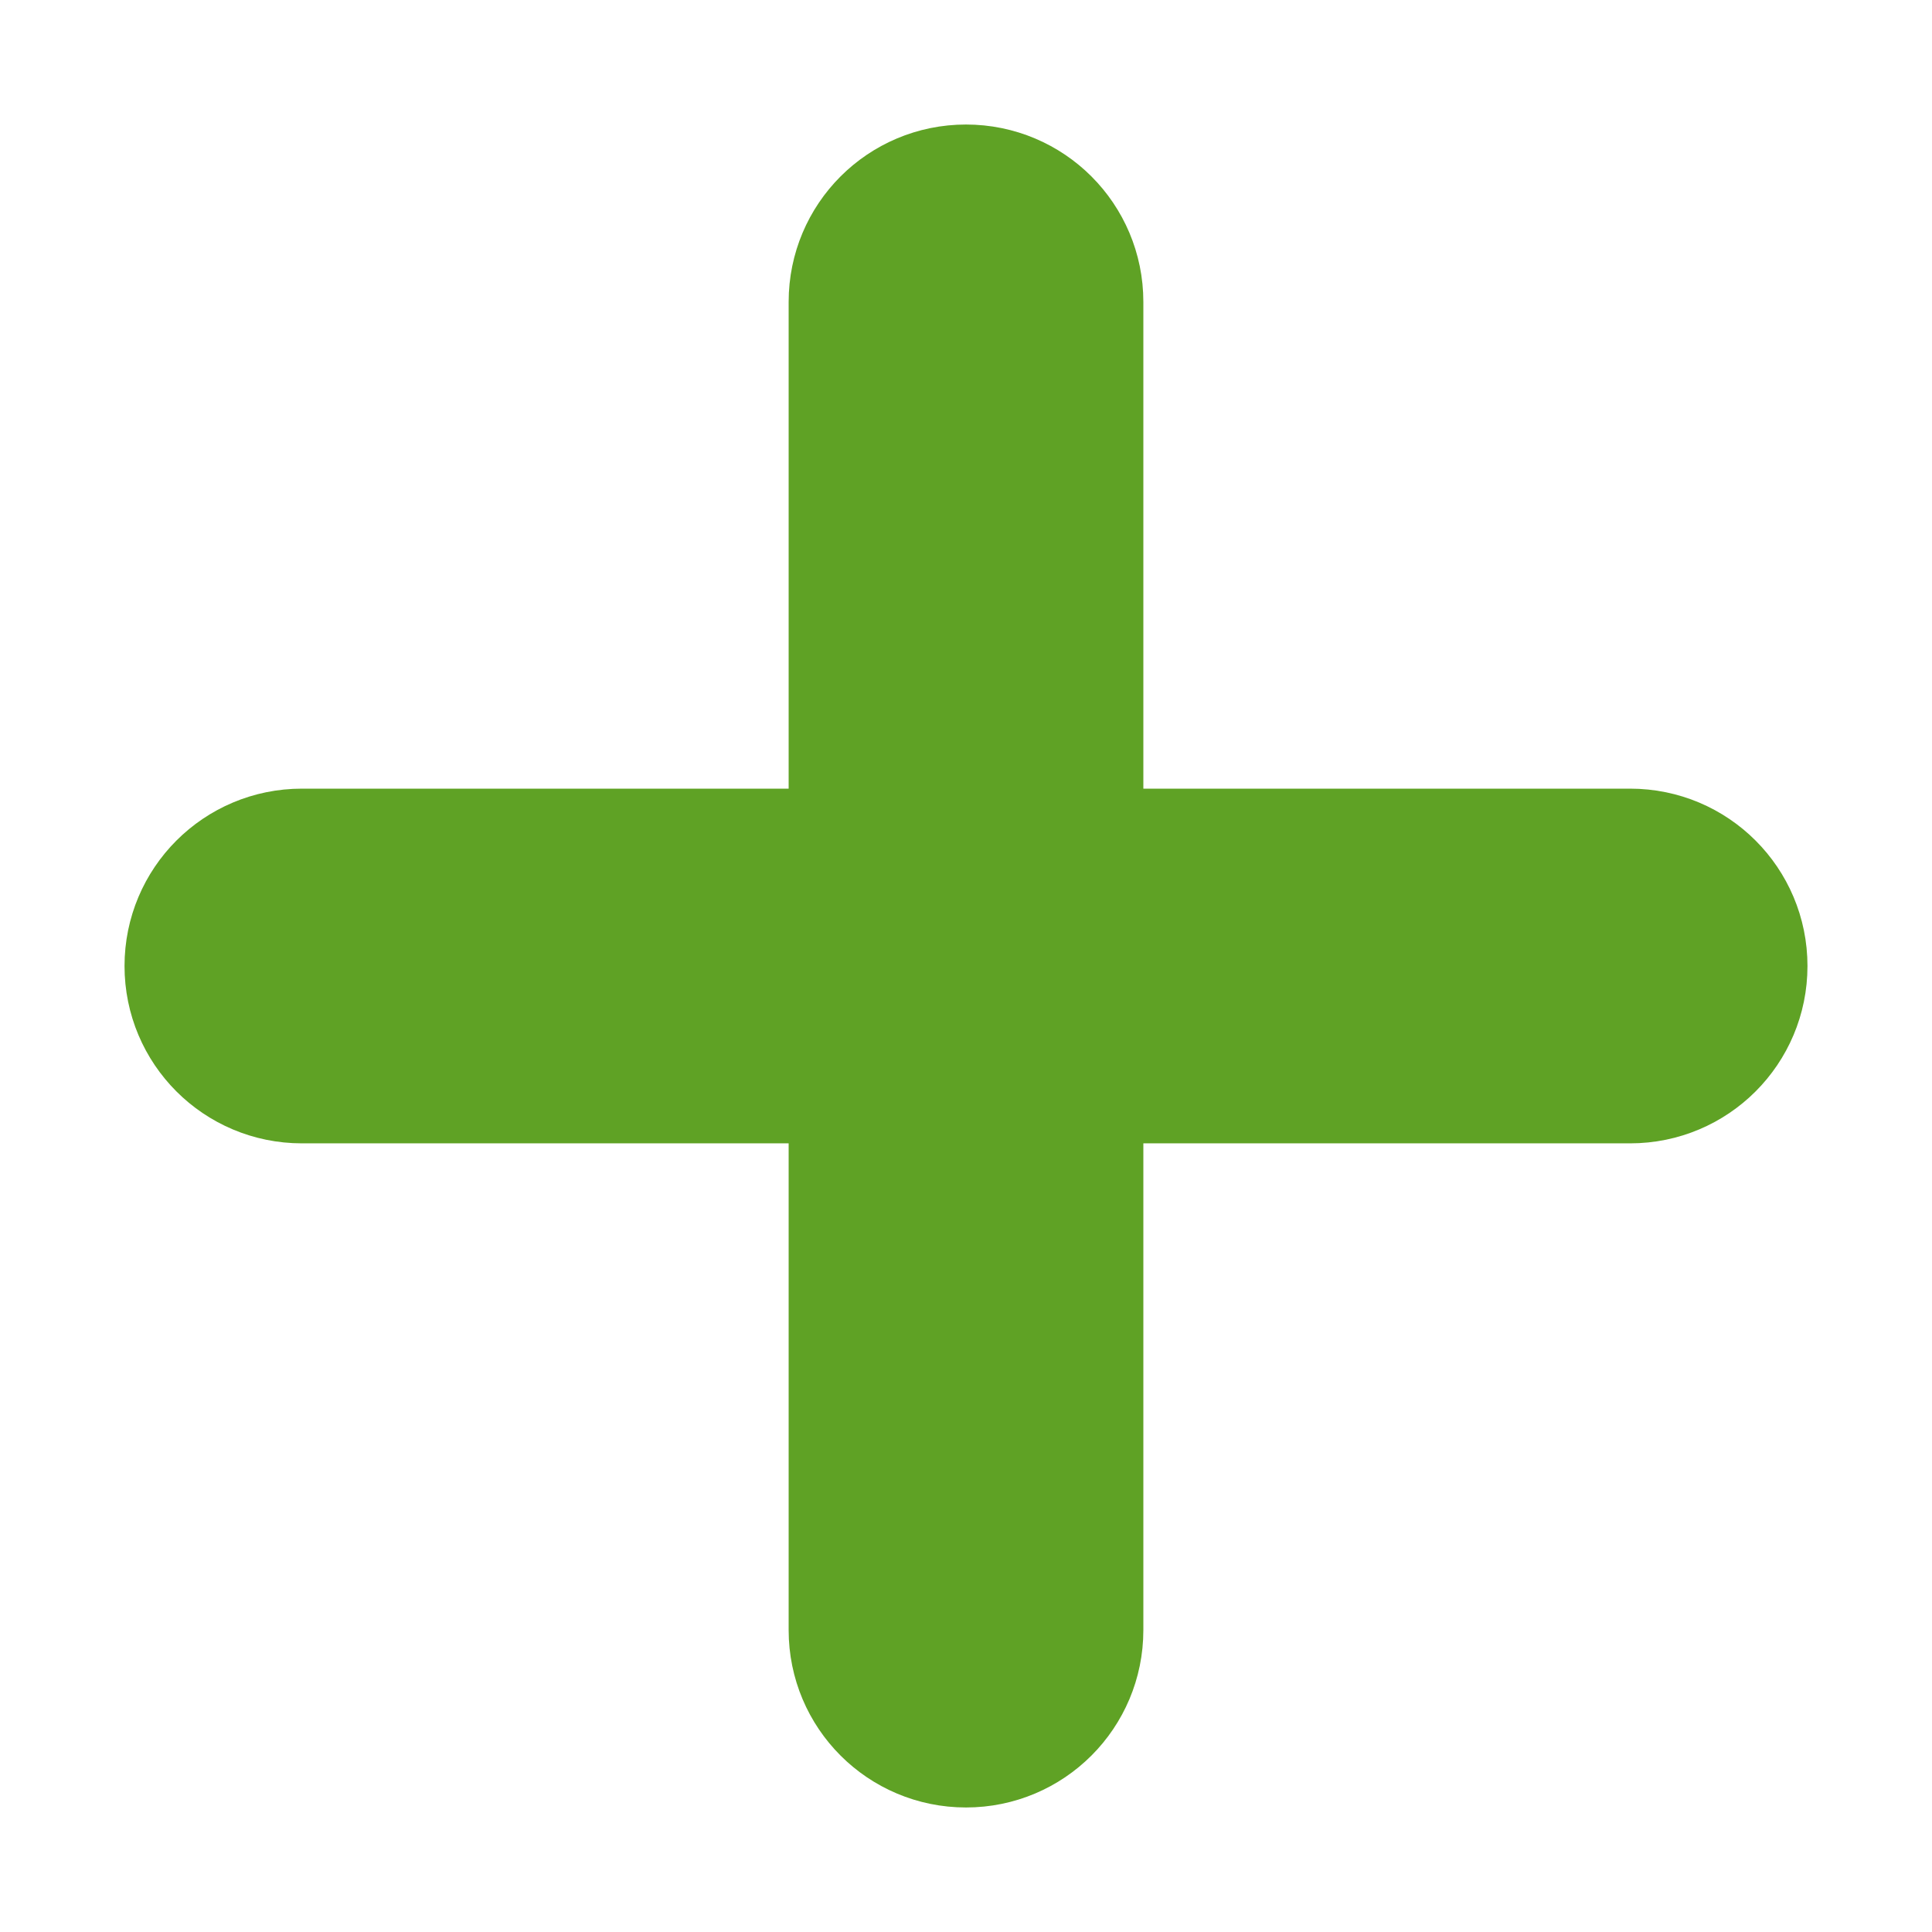
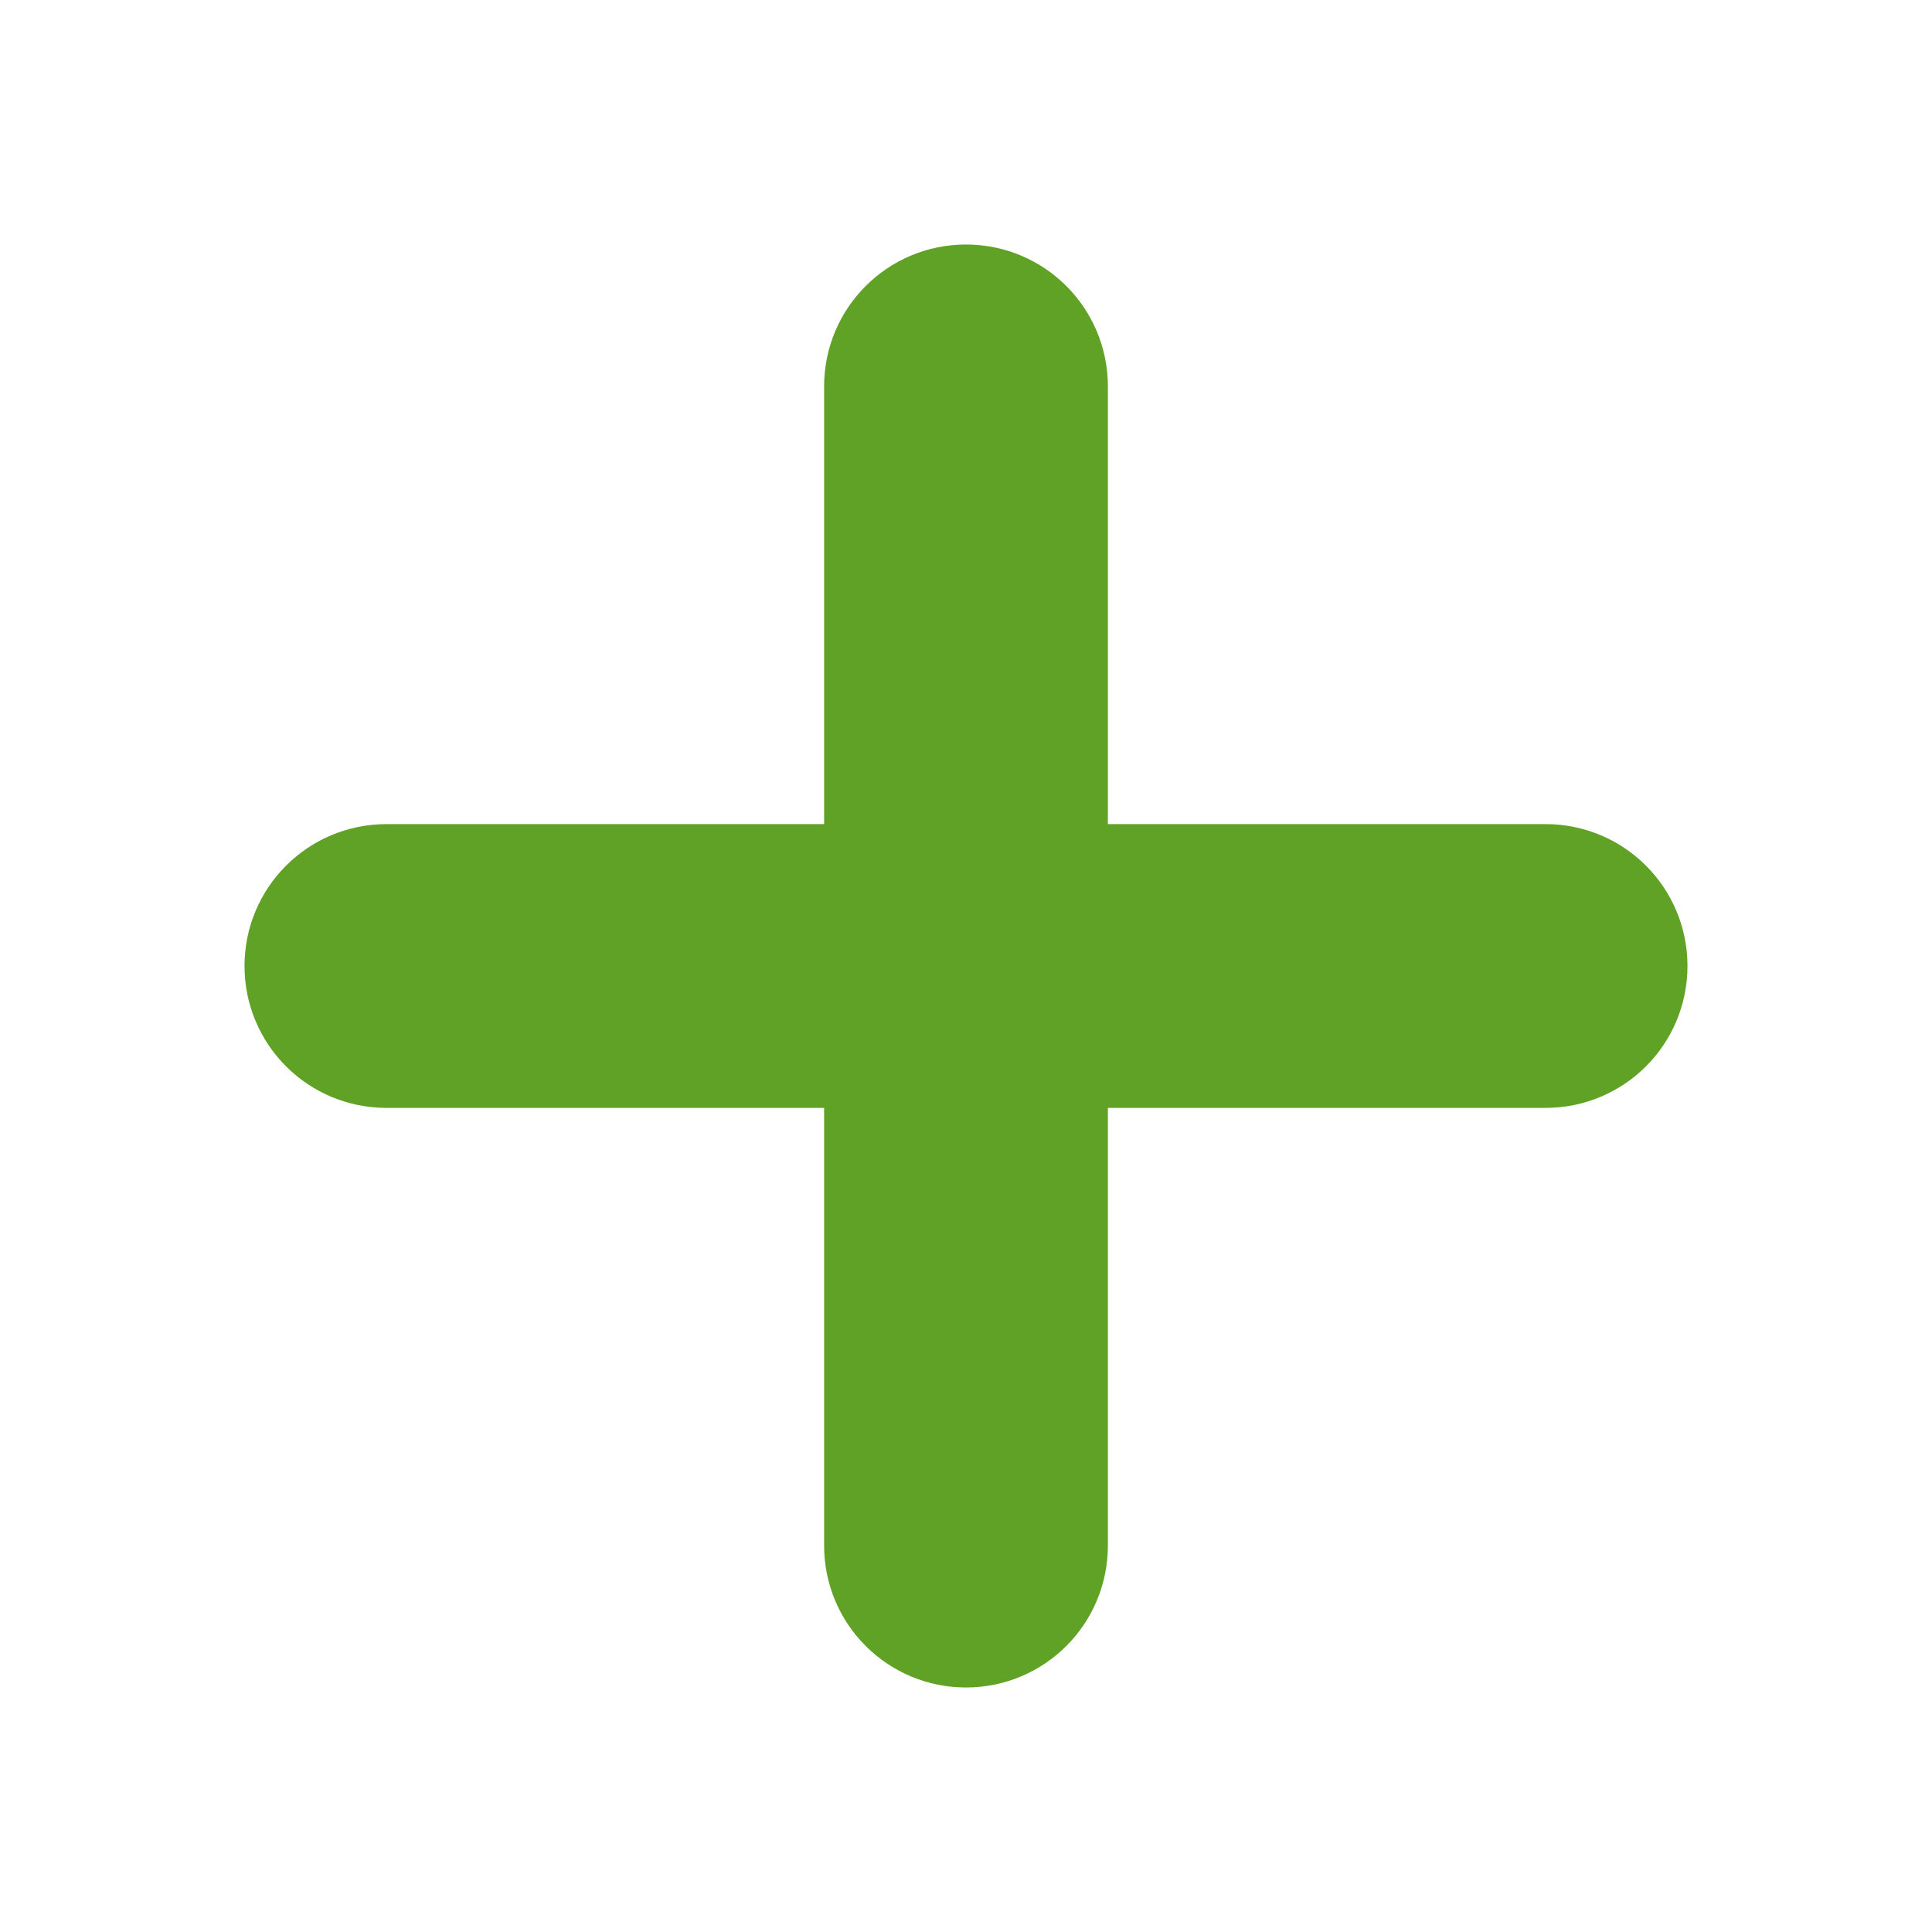
- <svg xmlns="http://www.w3.org/2000/svg" width="13" height="13" viewBox="0 0 448 512">
-   <path fill="#5fa225" stroke="#5fa225" stroke-width="30" d="M256 80c0-17.7-14.3-32-32-32s-32 14.3-32 32l0 144L48 224c-17.7 0-32 14.3-32 32s14.3 32 32 32l144 0 0 144c0 17.7 14.3 32 32 32s32-14.3 32-32l0-144 144 0c17.7 0 32-14.3 32-32s-14.3-32-32-32l-144 0 0-144z" />
+ <svg xmlns="http://www.w3.org/2000/svg" width="13" height="13" viewBox="0 0 640 640">
+   <path fill="#5fa225" stroke="#5fa225" stroke-width="30" d="M352 128C352 110.3 337.7 96 320 96C302.3 96 288 110.3 288 128L288 288L128 288C110.3 288 96 302.3 96 320C96 337.7 110.3 352 128 352L288 352L288 512C288 529.7 302.3 544 320 544C337.7 544 352 529.7 352 512L352 352L512 352C529.7 352 544 337.7 544 320C544 302.3 529.7 288 512 288L352 288L352 128z" />
</svg>
